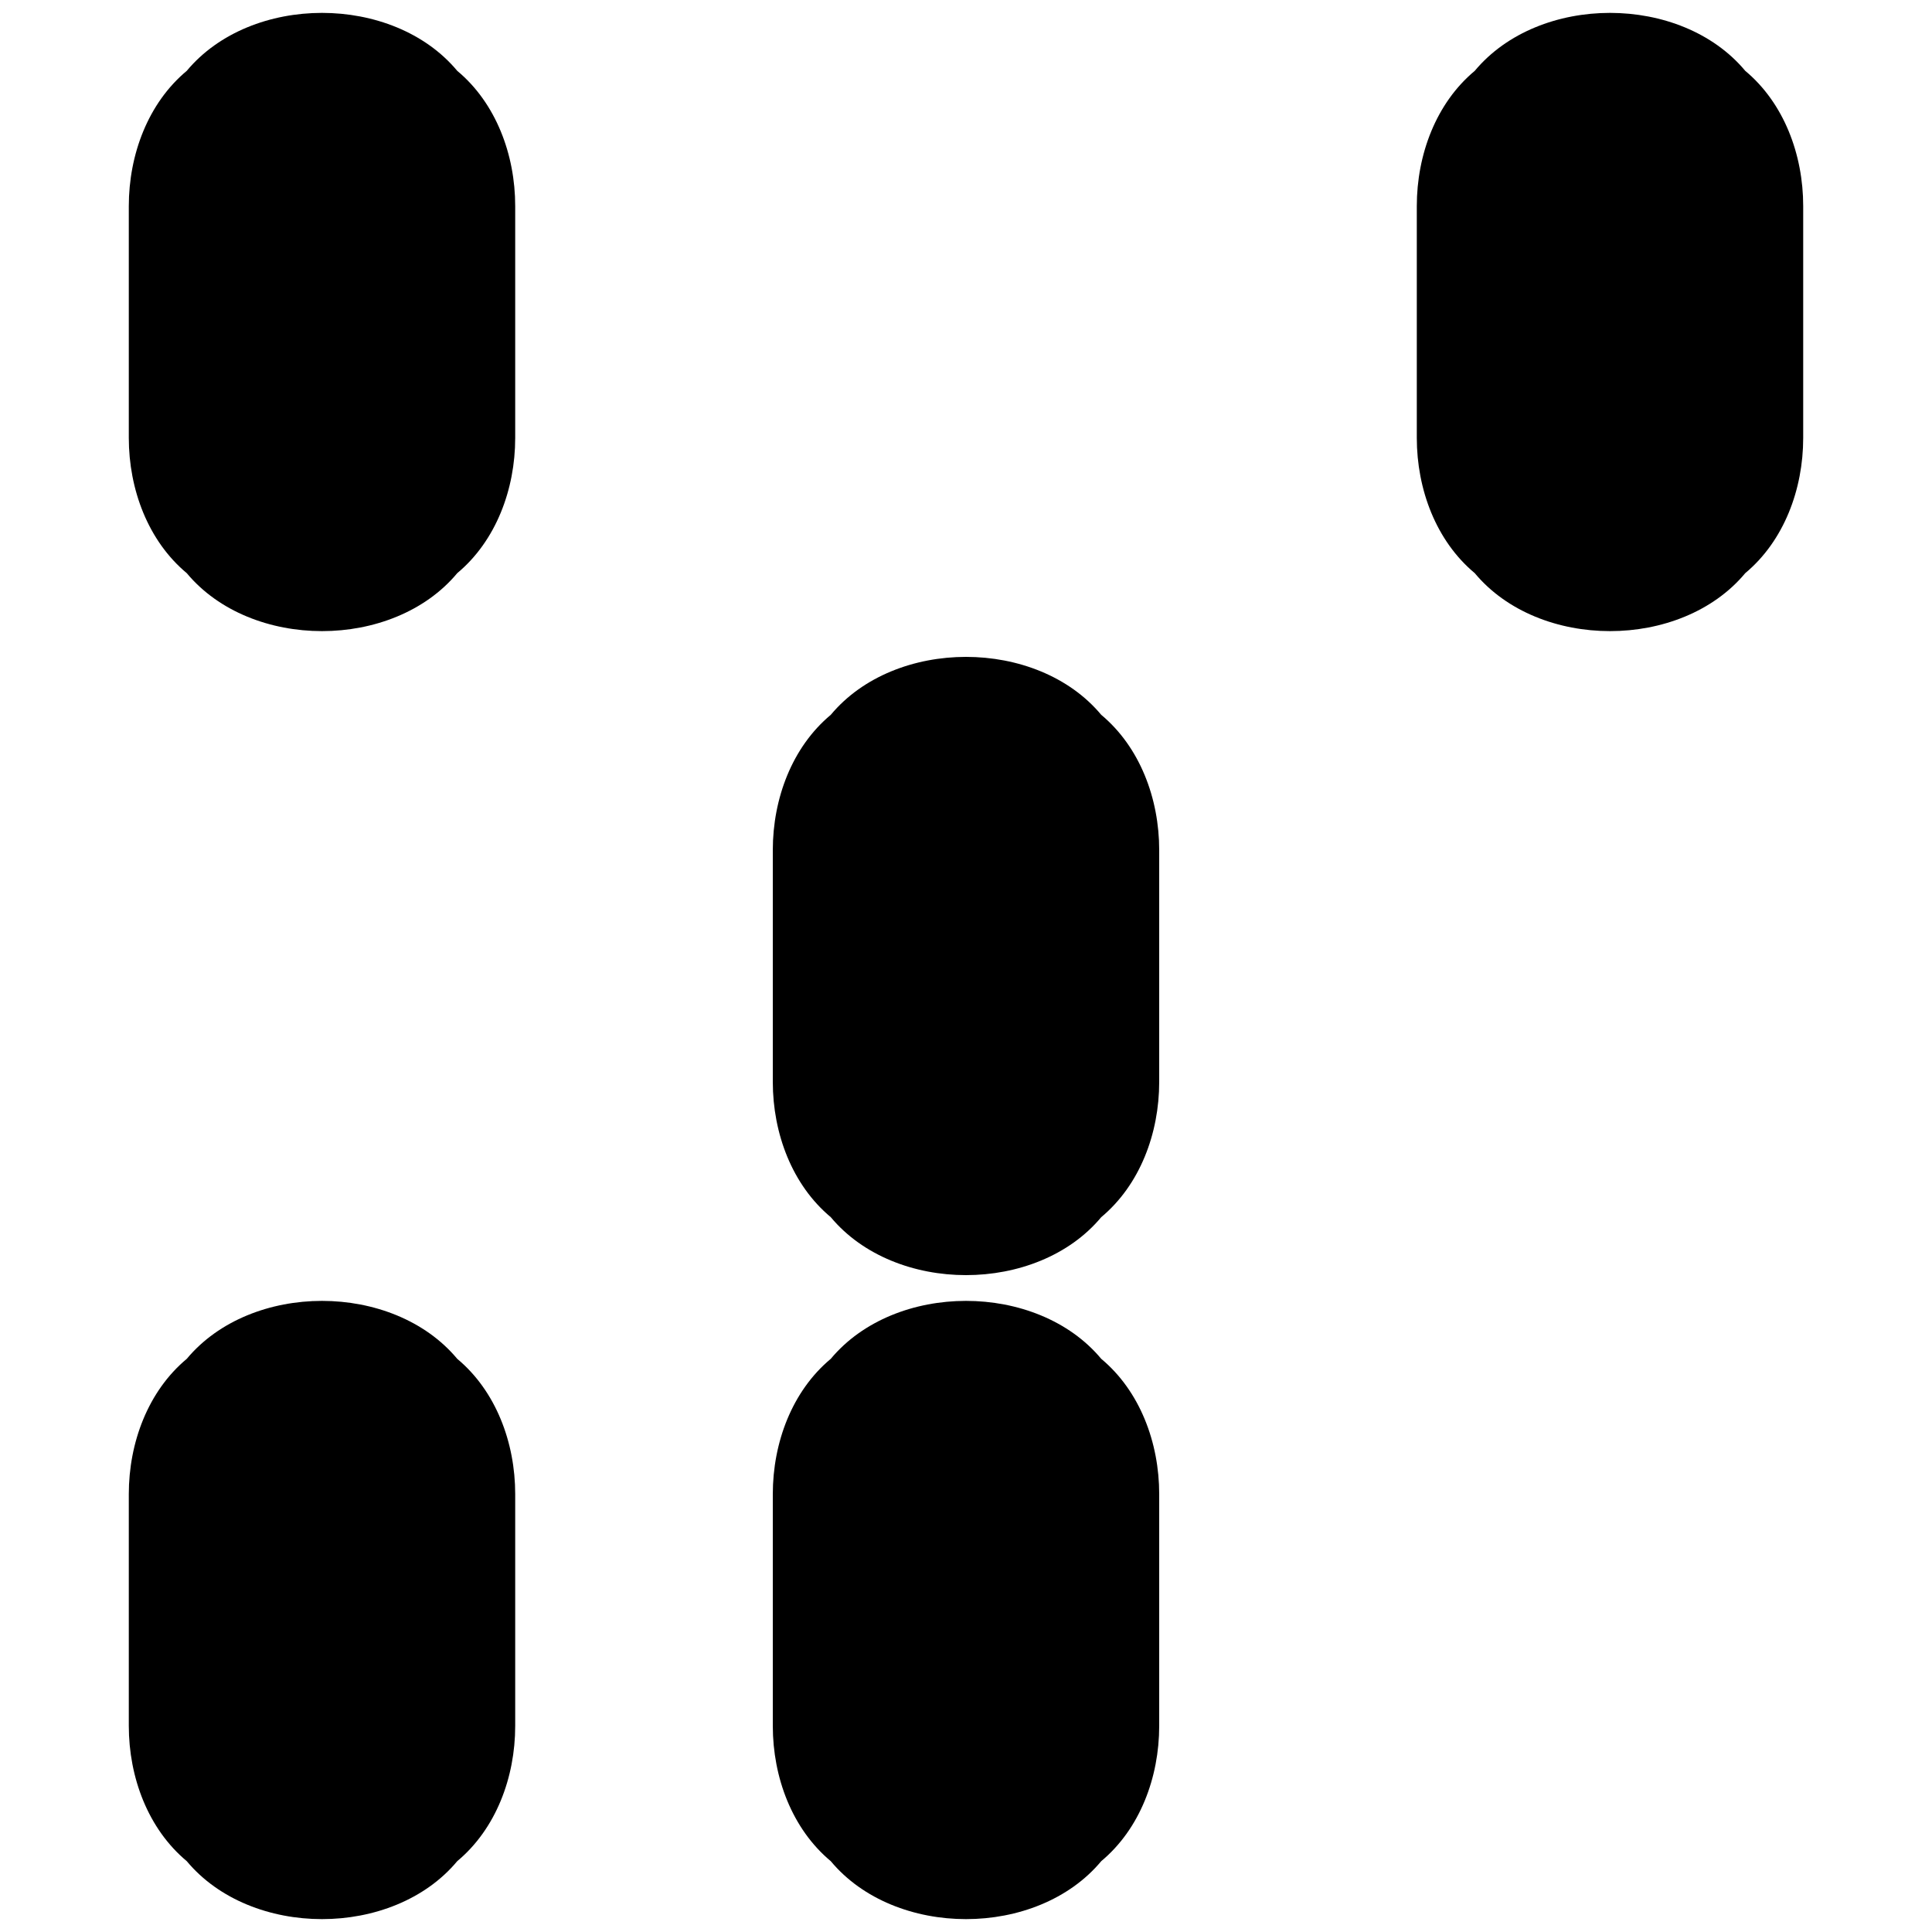
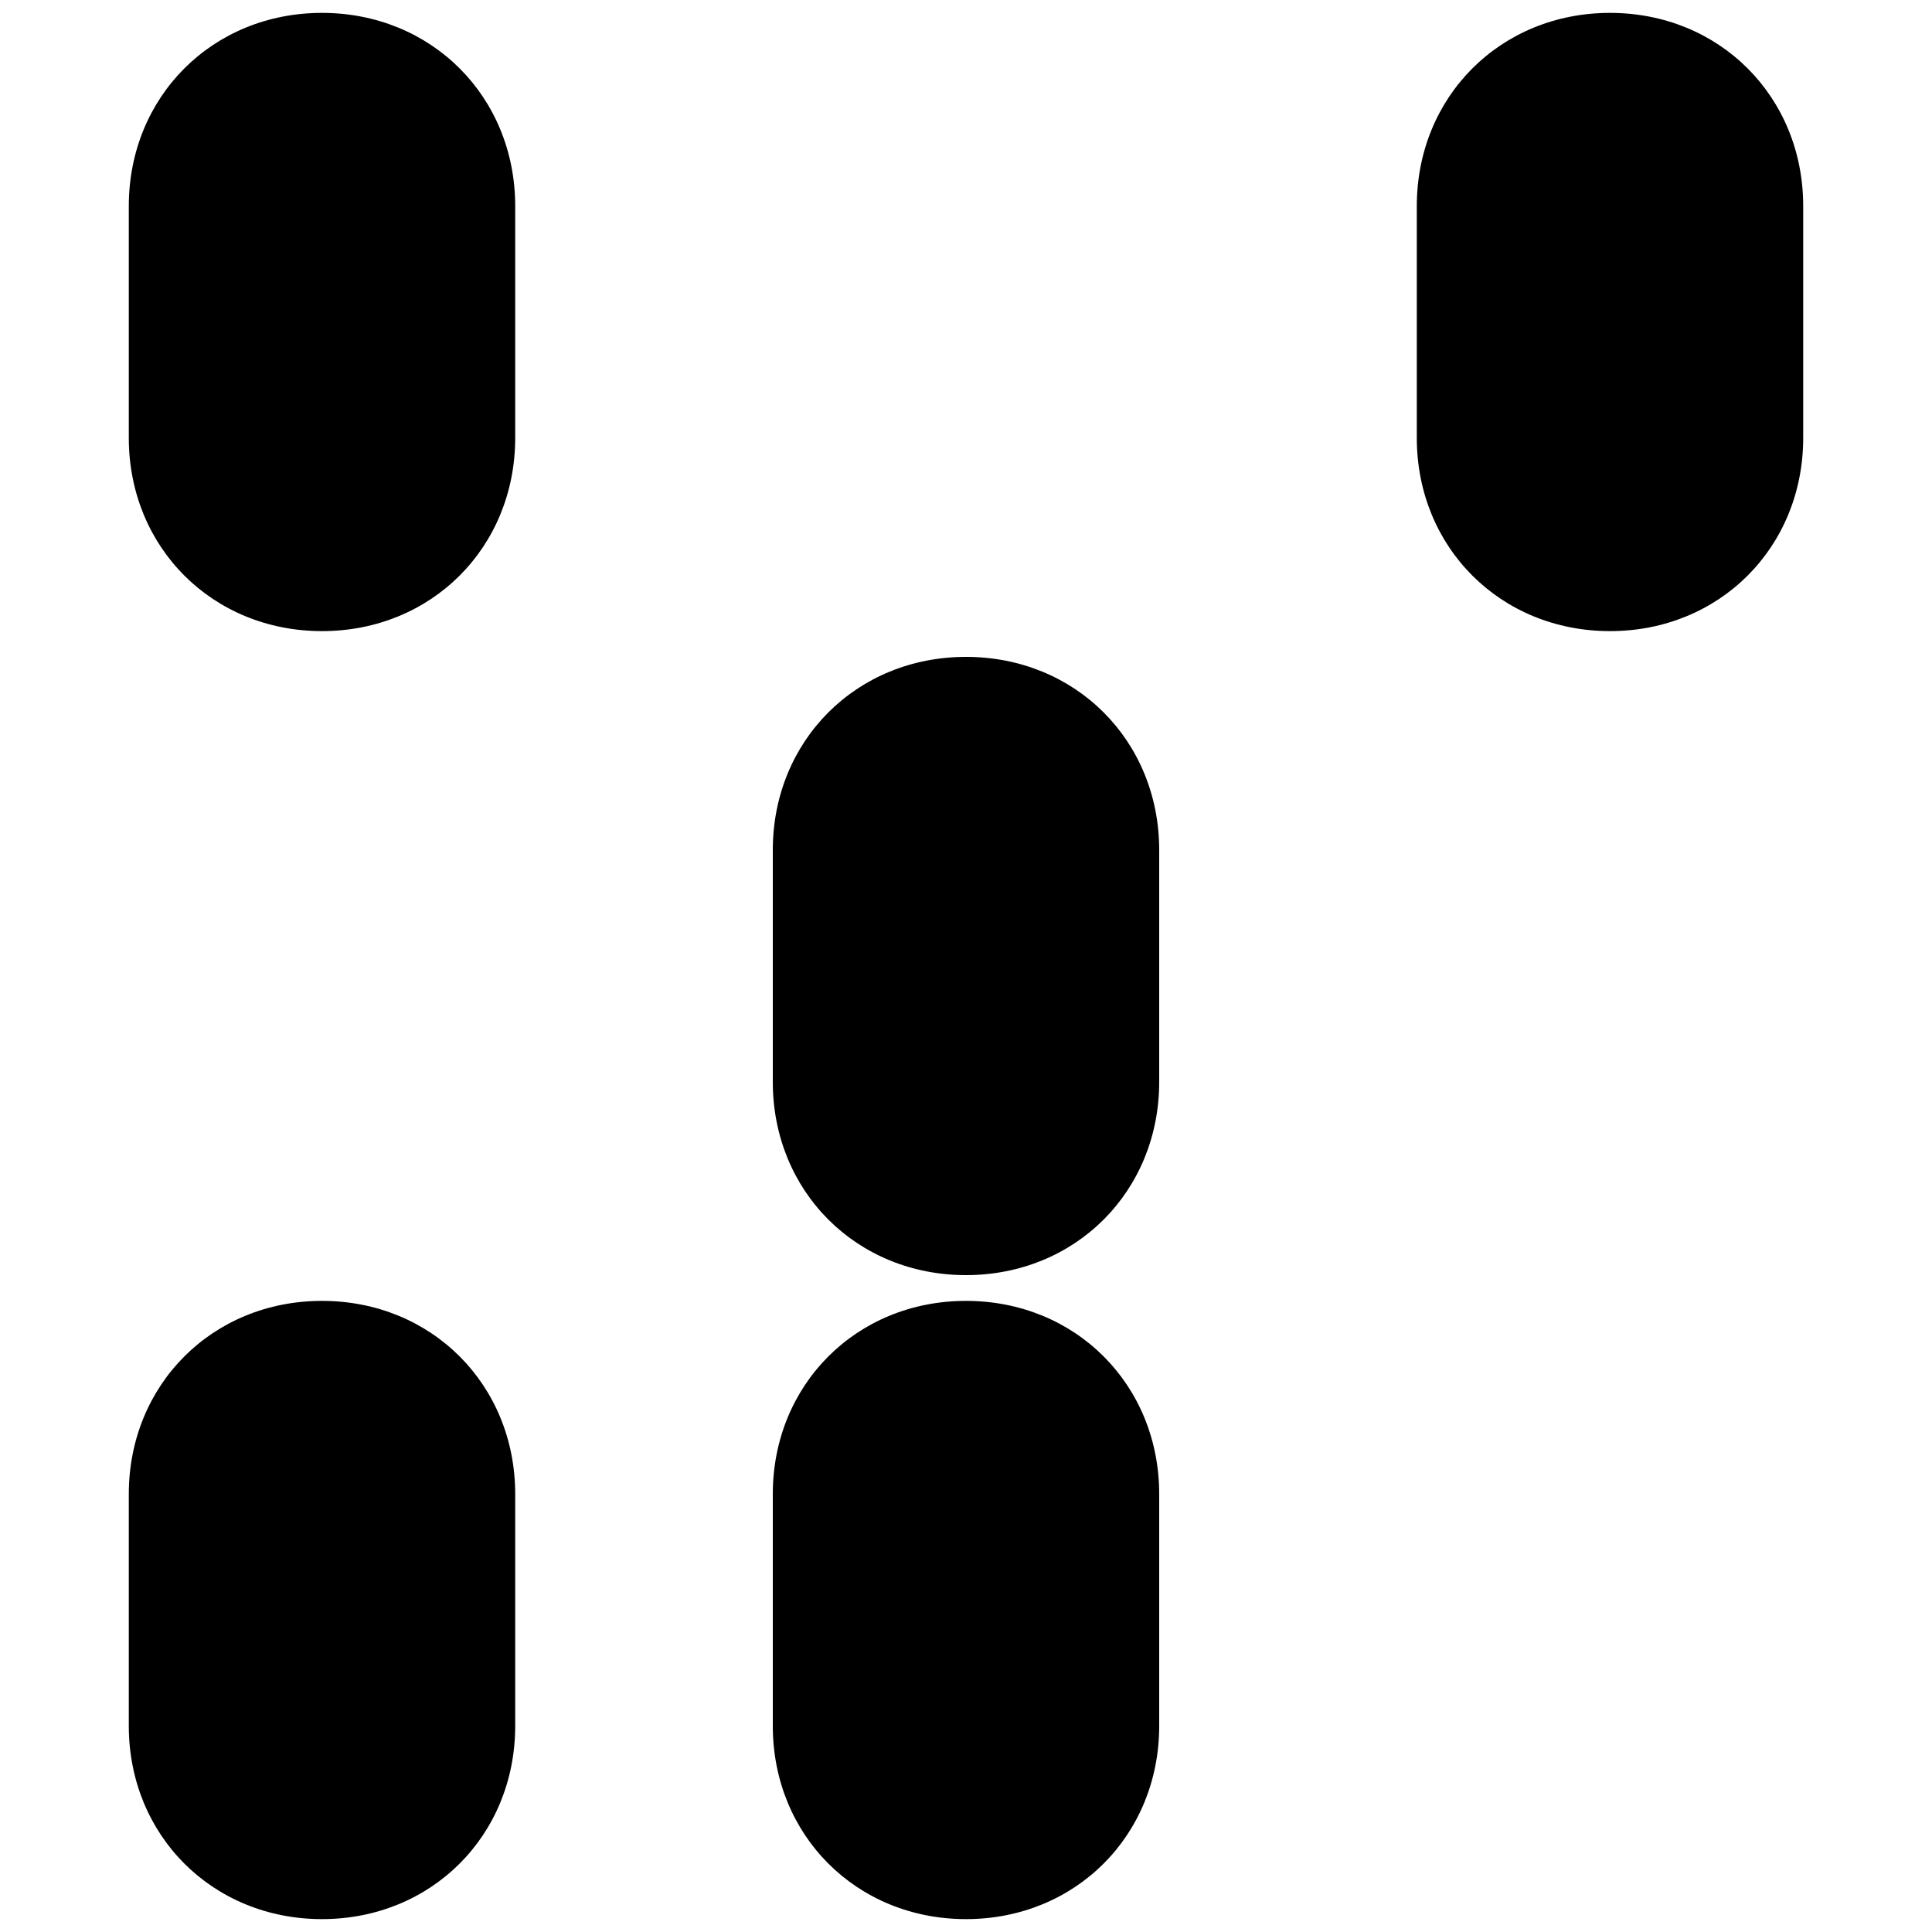
<svg xmlns="http://www.w3.org/2000/svg" viewBox="0 0 3 3" fill="currentColor" overflow="visible">
-   <path d="M.5.02c.08 0 .16.03.21.09.06.05.09.13.09.21v.36c0 .08-.03.16-.09.21-.05.06-.13.09-.21.09-.08 0-.16-.03-.21-.09-.06-.05-.09-.13-.09-.21v-.36c0-.08.03-.16.09-.21.05-.06.13-.09.21-.09zm2 0c.08 0 .16.03.21.09.06.05.09.13.09.21v.36c0 .08-.03.16-.09.21-.05.06-.13.09-.21.09-.08 0-.16-.03-.21-.09-.06-.05-.09-.13-.09-.21v-.36c0-.08.03-.16.09-.21.05-.06.13-.09.21-.09zm-1 1c.08 0 .16.03.21.09.06.05.09.13.09.21v.36c0 .08-.03.16-.09.21-.05.06-.13.09-.21.09-.08 0-.16-.03-.21-.09-.06-.05-.09-.13-.09-.21v-.36c0-.08.03-.16.09-.21.05-.06.13-.09.21-.09zm-1 1c.08 0 .16.03.21.09.06.05.09.13.09.21v.36c0 .08-.03.16-.09.21-.05.06-.13.09-.21.09-.08 0-.16-.03-.21-.09-.06-.05-.09-.13-.09-.21v-.36c0-.08.03-.16.09-.21.05-.06.13-.09.21-.09zm1 0c.08 0 .16.03.21.09.06.05.09.13.09.21v.36c0 .08-.03.16-.09.21-.05.06-.13.09-.21.09-.08 0-.16-.03-.21-.09-.06-.05-.09-.13-.09-.21v-.36c0-.08.03-.16.09-.21.05-.06.13-.09.21-.09z" />
+   <path d="M.5.02c.17 0 .3.13.3.3v.36c0 .17-.13.3-.3.3-.17 0-.3-.13-.3-.3v-.36c0-.17.13-.3.3-.3zm2 0c.17 0 .3.13.3.3v.36c0 .17-.13.3-.3.3-.17 0-.3-.13-.3-.3v-.36c0-.17.13-.3.3-.3zm-1 1c.17 0 .3.13.3.3v.36c0 .17-.13.3-.3.3-.17 0-.3-.13-.3-.3v-.36c0-.17.13-.3.3-.3zm-1 1c.17 0 .3.13.3.3v.36c0 .17-.13.3-.3.3-.17 0-.3-.13-.3-.3v-.36c0-.17.13-.3.3-.3zm1 0c.17 0 .3.13.3.3v.36c0 .17-.13.3-.3.3-.17 0-.3-.13-.3-.3v-.36c0-.17.13-.3.3-.3z" />
</svg>
